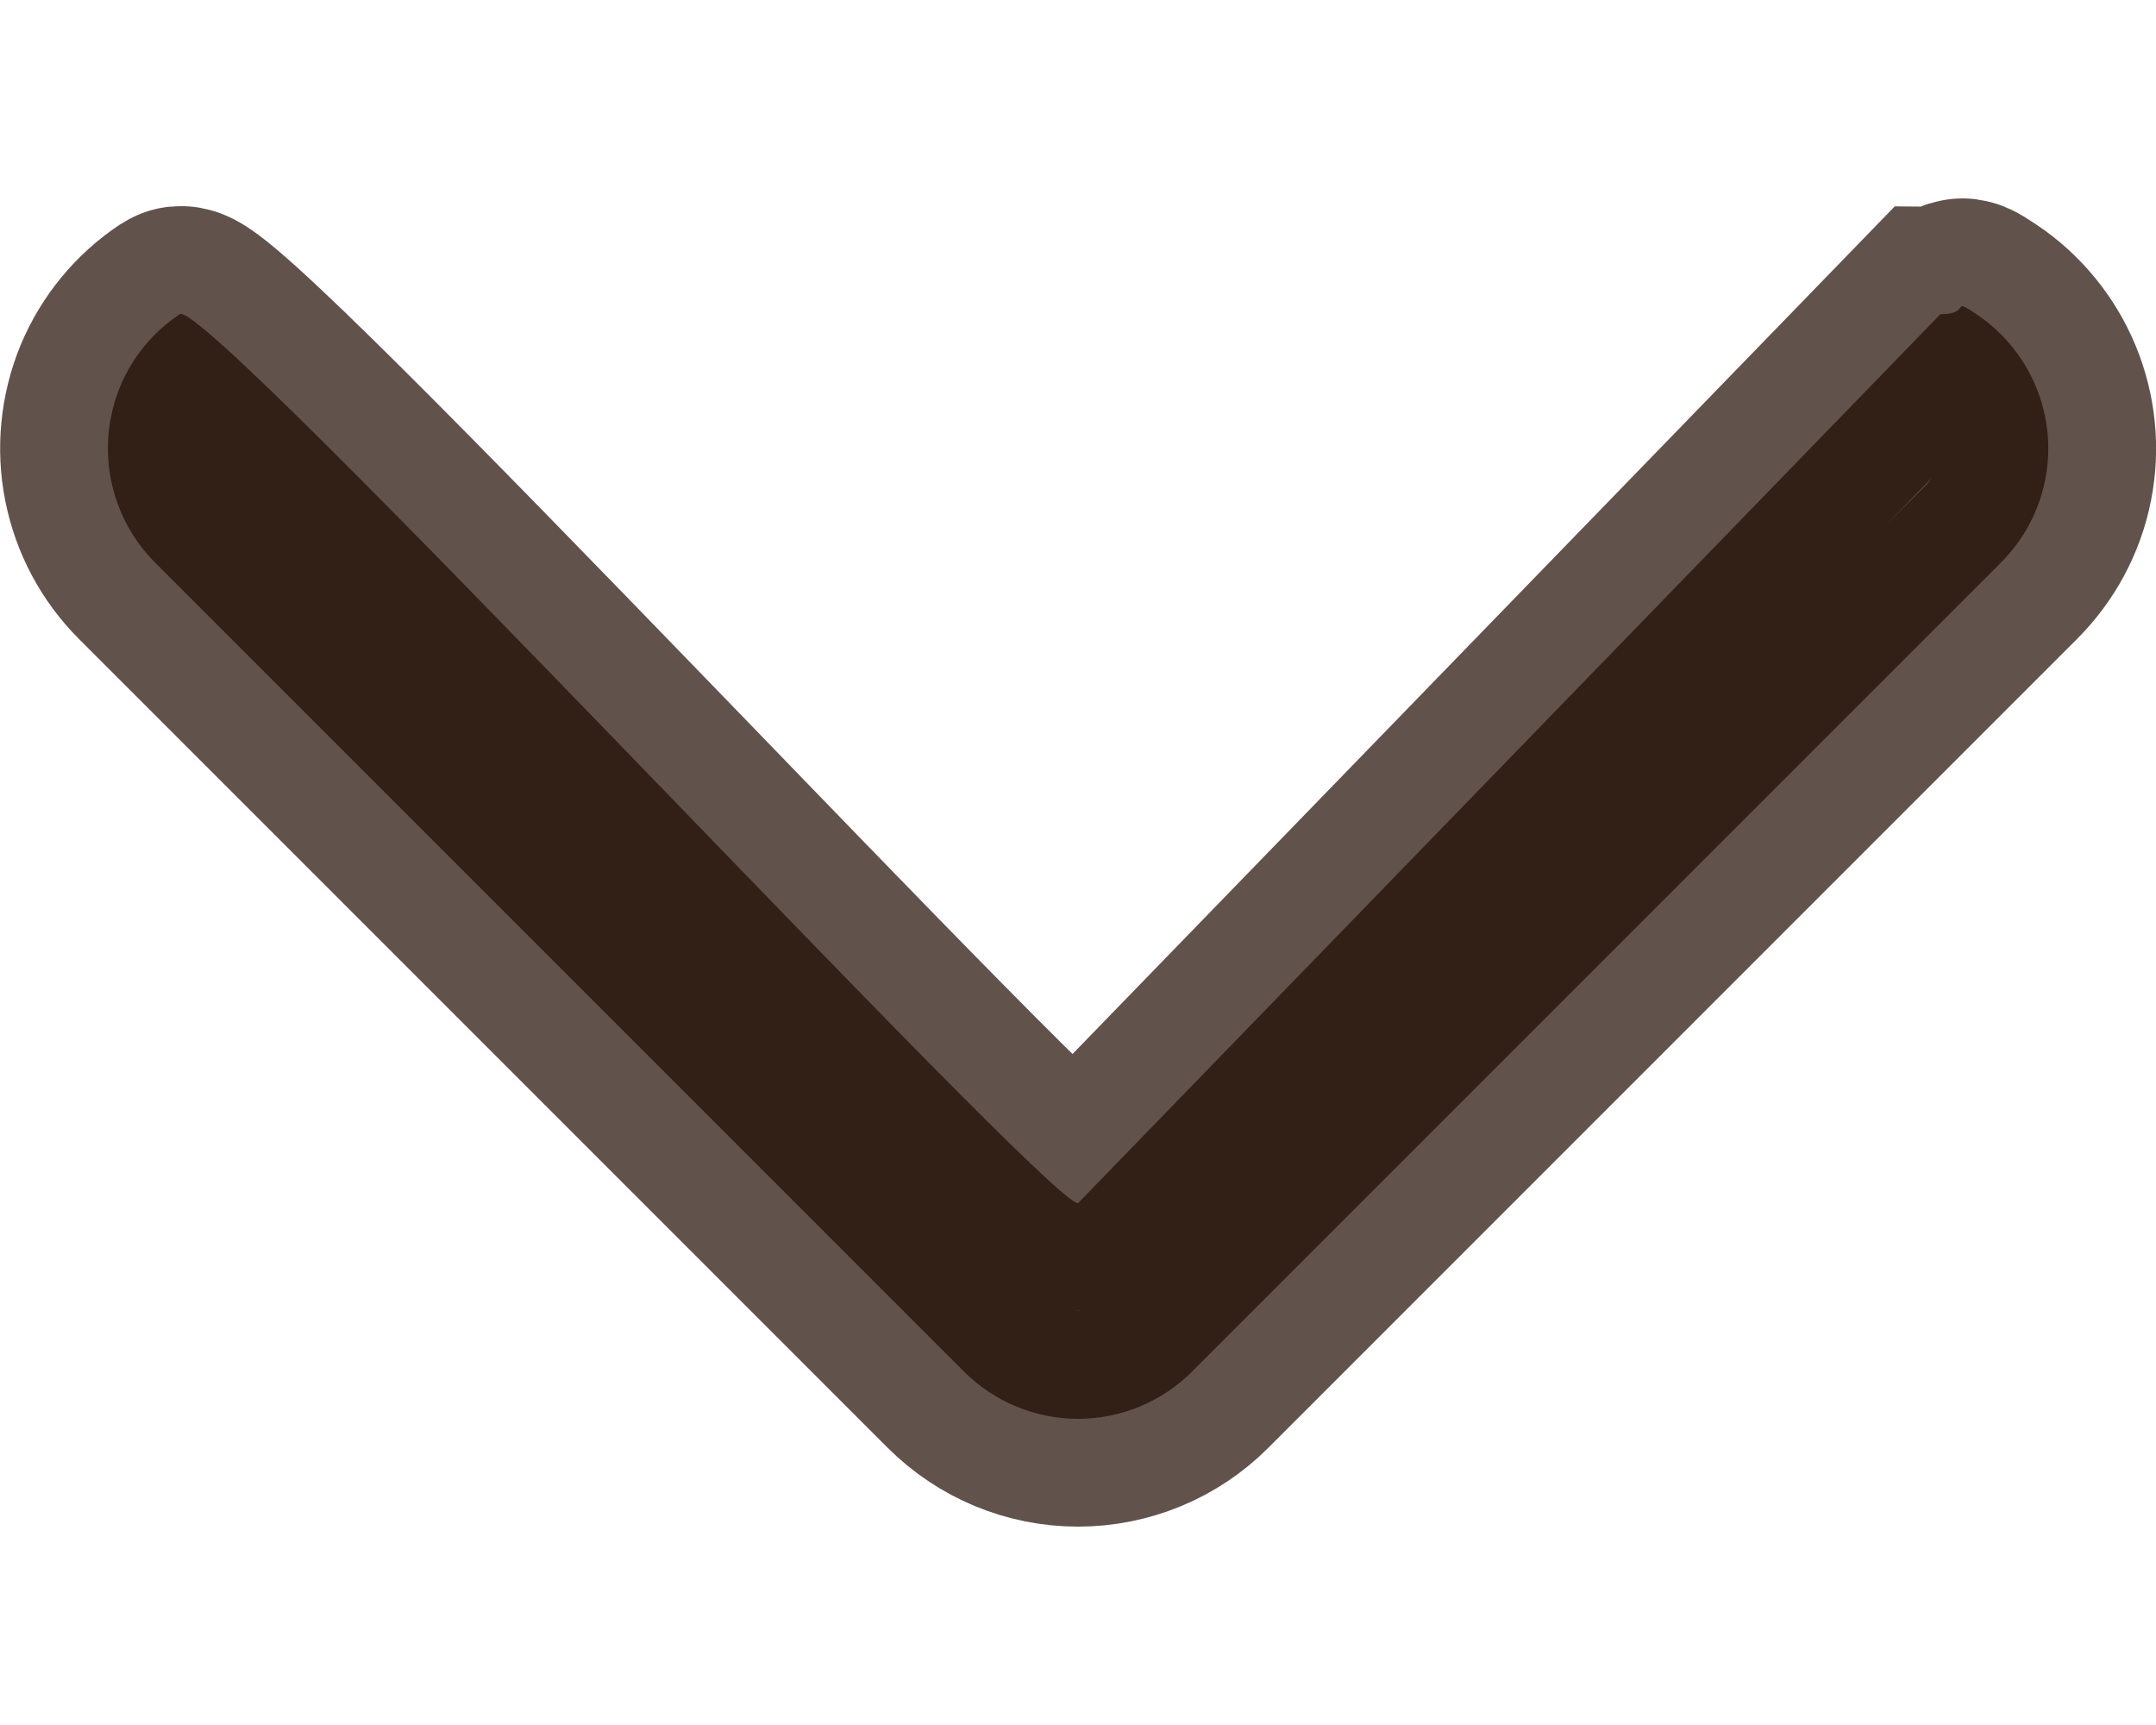
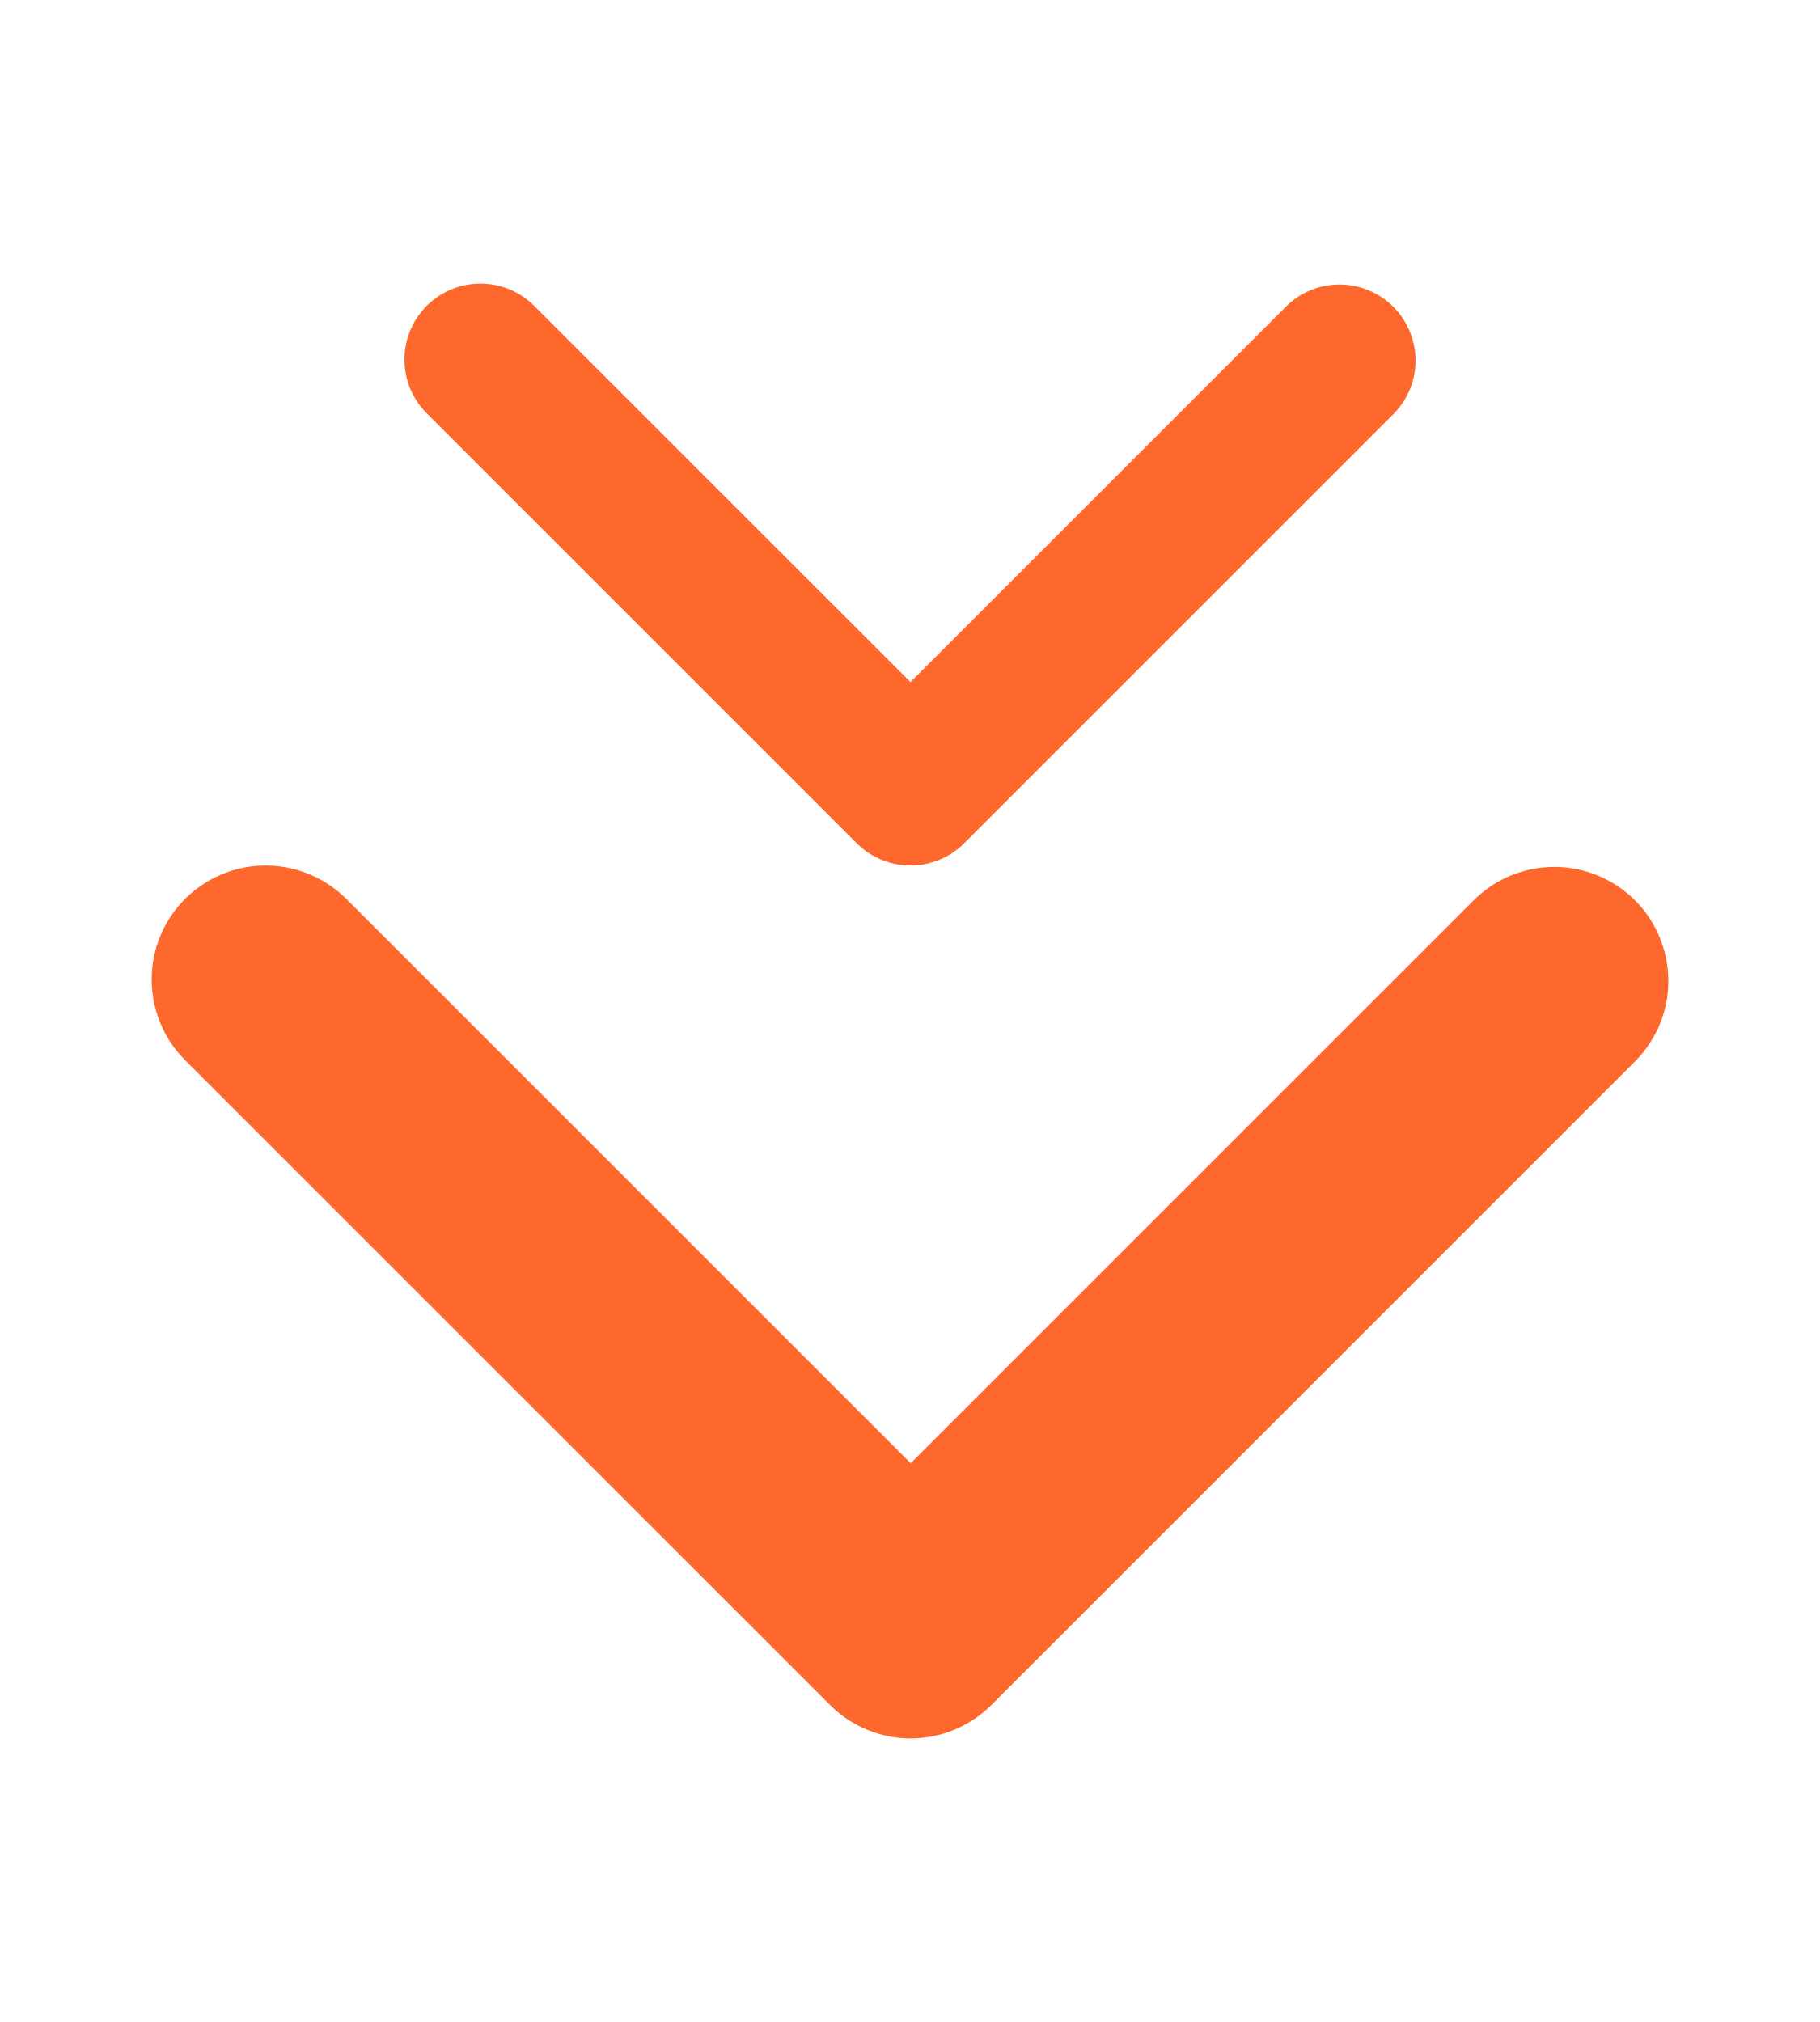
- <svg xmlns="http://www.w3.org/2000/svg" width="10" height="8" viewBox="0 0 10 8" fill="none">
-   <path fill-rule="evenodd" clip-rule="evenodd" d="M5 5.58C4.852 5.58 0.957 1.374 0.834 1.457C0.71 1.539 0.614 1.656 0.557 1.793C0.501 1.93 0.486 2.081 0.515 2.226C0.544 2.372 0.615 2.505 0.72 2.61L4.47 6.36C4.611 6.501 4.801 6.58 5 6.58C5.199 6.58 5.39 6.501 5.53 6.36L9.28 2.61C9.385 2.505 9.457 2.372 9.486 2.226C9.515 2.081 9.5 1.93 9.443 1.793C9.386 1.656 9.29 1.539 9.167 1.457C9.043 1.374 9.148 1.457 9 1.457L5 5.58Z" fill="#1E0A01" fill-opacity="0.7" stroke="#1E0A01" stroke-opacity="0.7" />
+ <svg xmlns="http://www.w3.org/2000/svg" width="18" height="20" viewBox="0 0 18 20" fill="none">
+   <path d="M4.22 3.025C4.361 2.884 4.552 2.805 4.752 2.805C4.951 2.805 5.142 2.884 5.283 3.025L9.005 6.746L12.726 3.025C12.868 2.888 13.058 2.812 13.255 2.814C13.452 2.816 13.64 2.895 13.78 3.034C13.919 3.174 13.998 3.362 14 3.559C14.002 3.756 13.926 3.946 13.789 4.088L9.536 8.341C9.395 8.482 9.204 8.561 9.005 8.561C8.805 8.561 8.614 8.482 8.473 8.341L4.22 4.088C4.079 3.947 4 3.756 4 3.557C4 3.357 4.079 3.166 4.22 3.025Z" fill="#FF682D" />
+   <path d="M1.83 8.891C2.042 8.68 2.328 8.561 2.627 8.561C2.926 8.561 3.213 8.68 3.425 8.891L9.007 14.473L14.589 8.891C14.802 8.686 15.086 8.572 15.382 8.575C15.678 8.577 15.961 8.696 16.17 8.905C16.379 9.114 16.497 9.397 16.5 9.693C16.503 9.988 16.389 10.273 16.183 10.486L9.804 16.865C9.593 17.076 9.306 17.195 9.007 17.195C8.708 17.195 8.421 17.076 8.21 16.865L1.83 10.486C1.619 10.274 1.5 9.988 1.5 9.688C1.5 9.389 1.619 9.103 1.83 8.891Z" fill="#FF682D" />
</svg>
